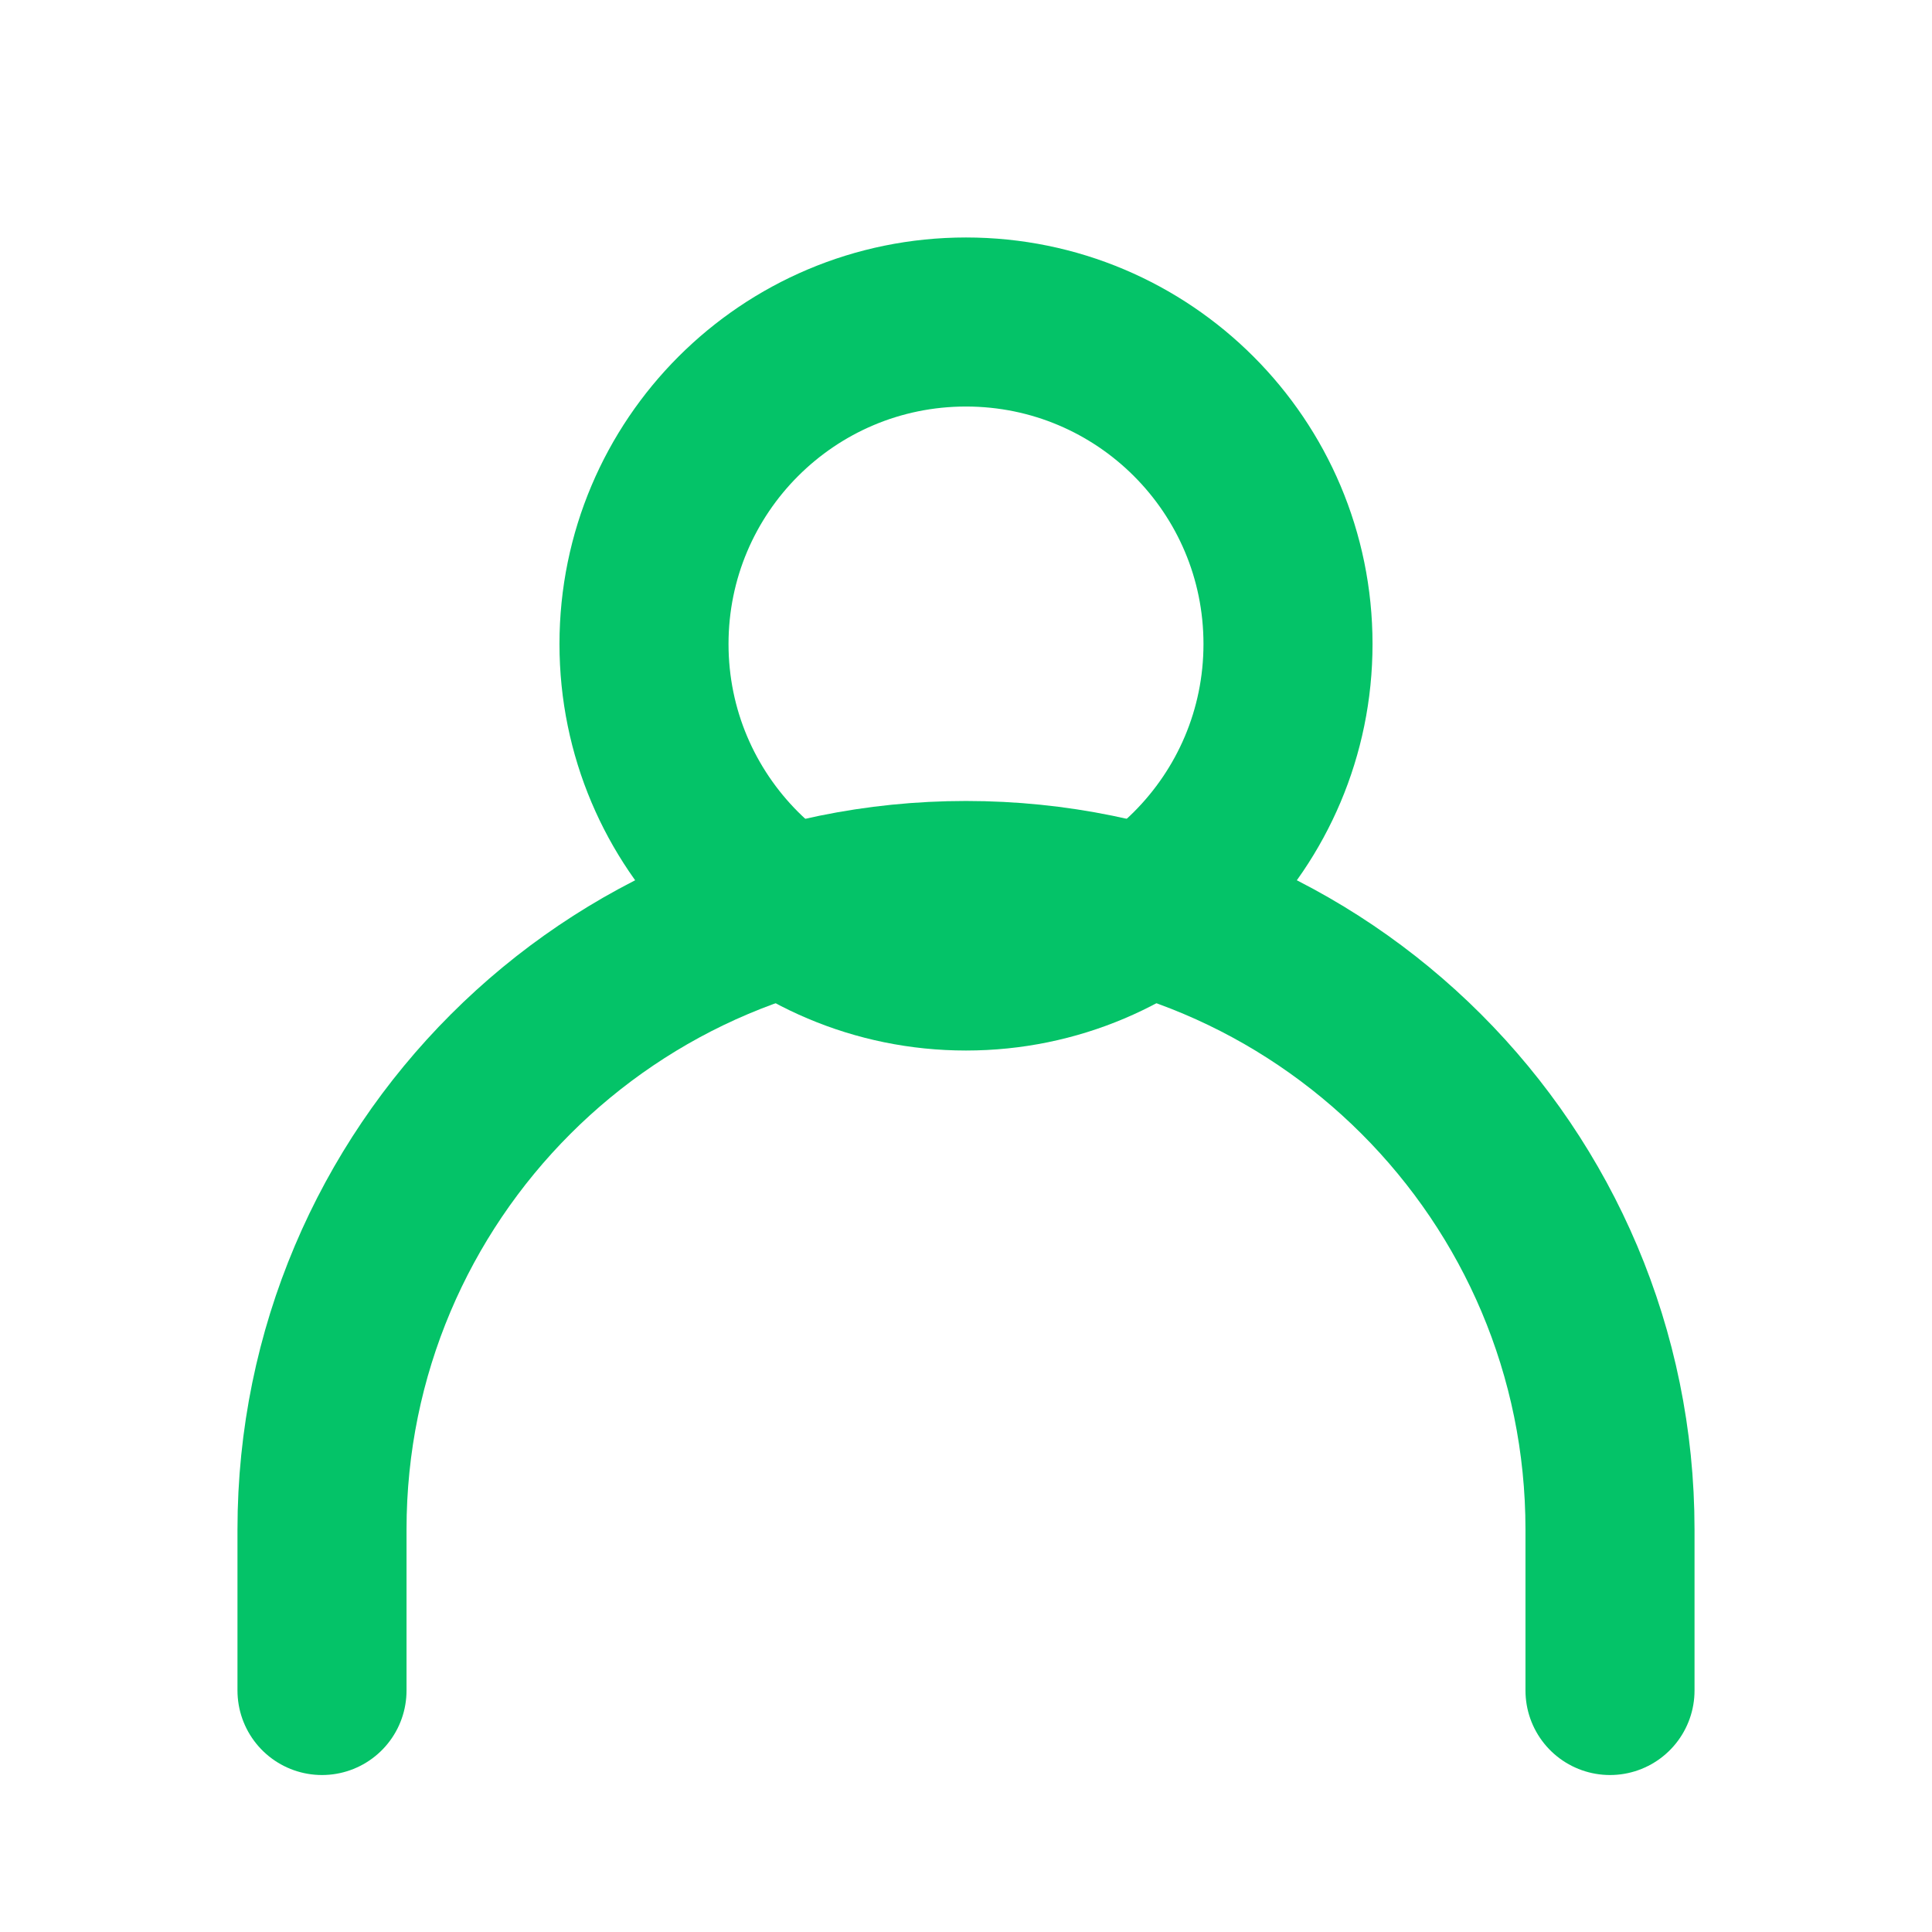
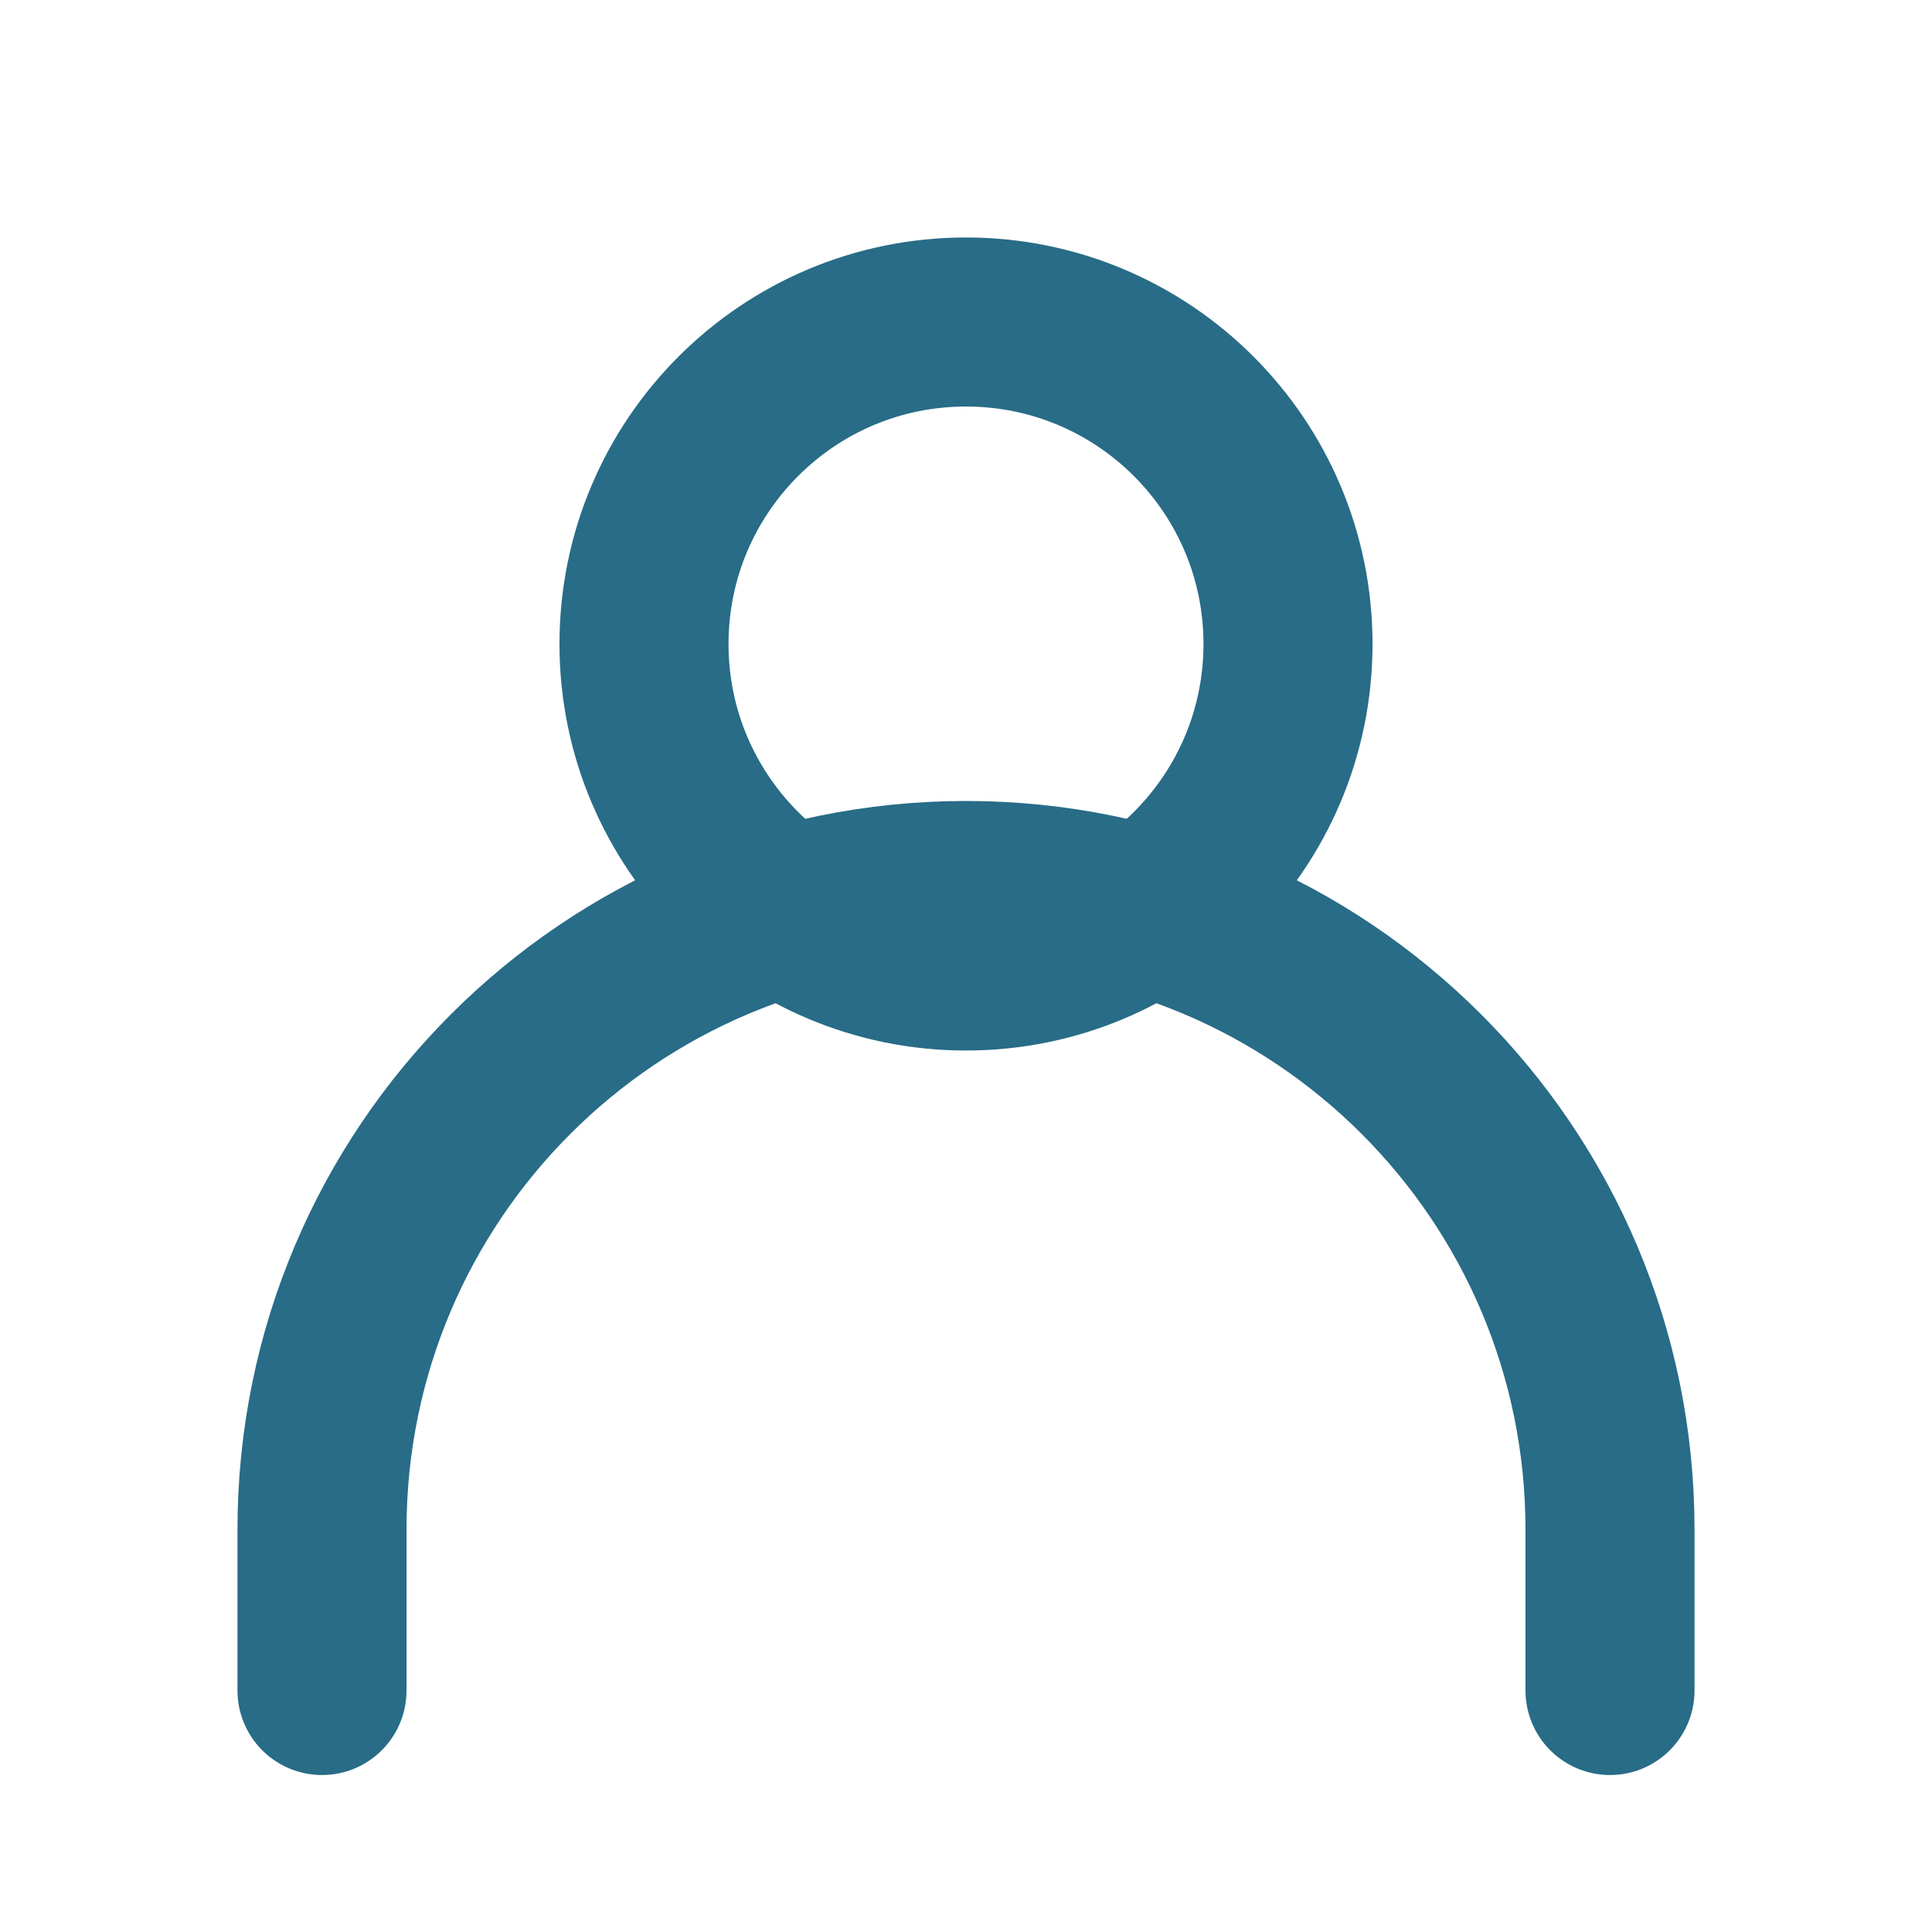
- <svg xmlns="http://www.w3.org/2000/svg" width="24" height="24" viewBox="0 0 24 24" fill="none" stroke="#04c368" stroke-width="2.1" stroke-linecap="round" stroke-linejoin="round">
+ <svg xmlns="http://www.w3.org/2000/svg" width="24" height="24" viewBox="0 0 24 24" fill="none" stroke="#286c87" stroke-width="2.1" stroke-linecap="round" stroke-linejoin="round">
  <circle cx="12" cy="8" r="4" />
  <path d="M4 21v-2a8 8 0 0 1 16 0v2" />
</svg>
